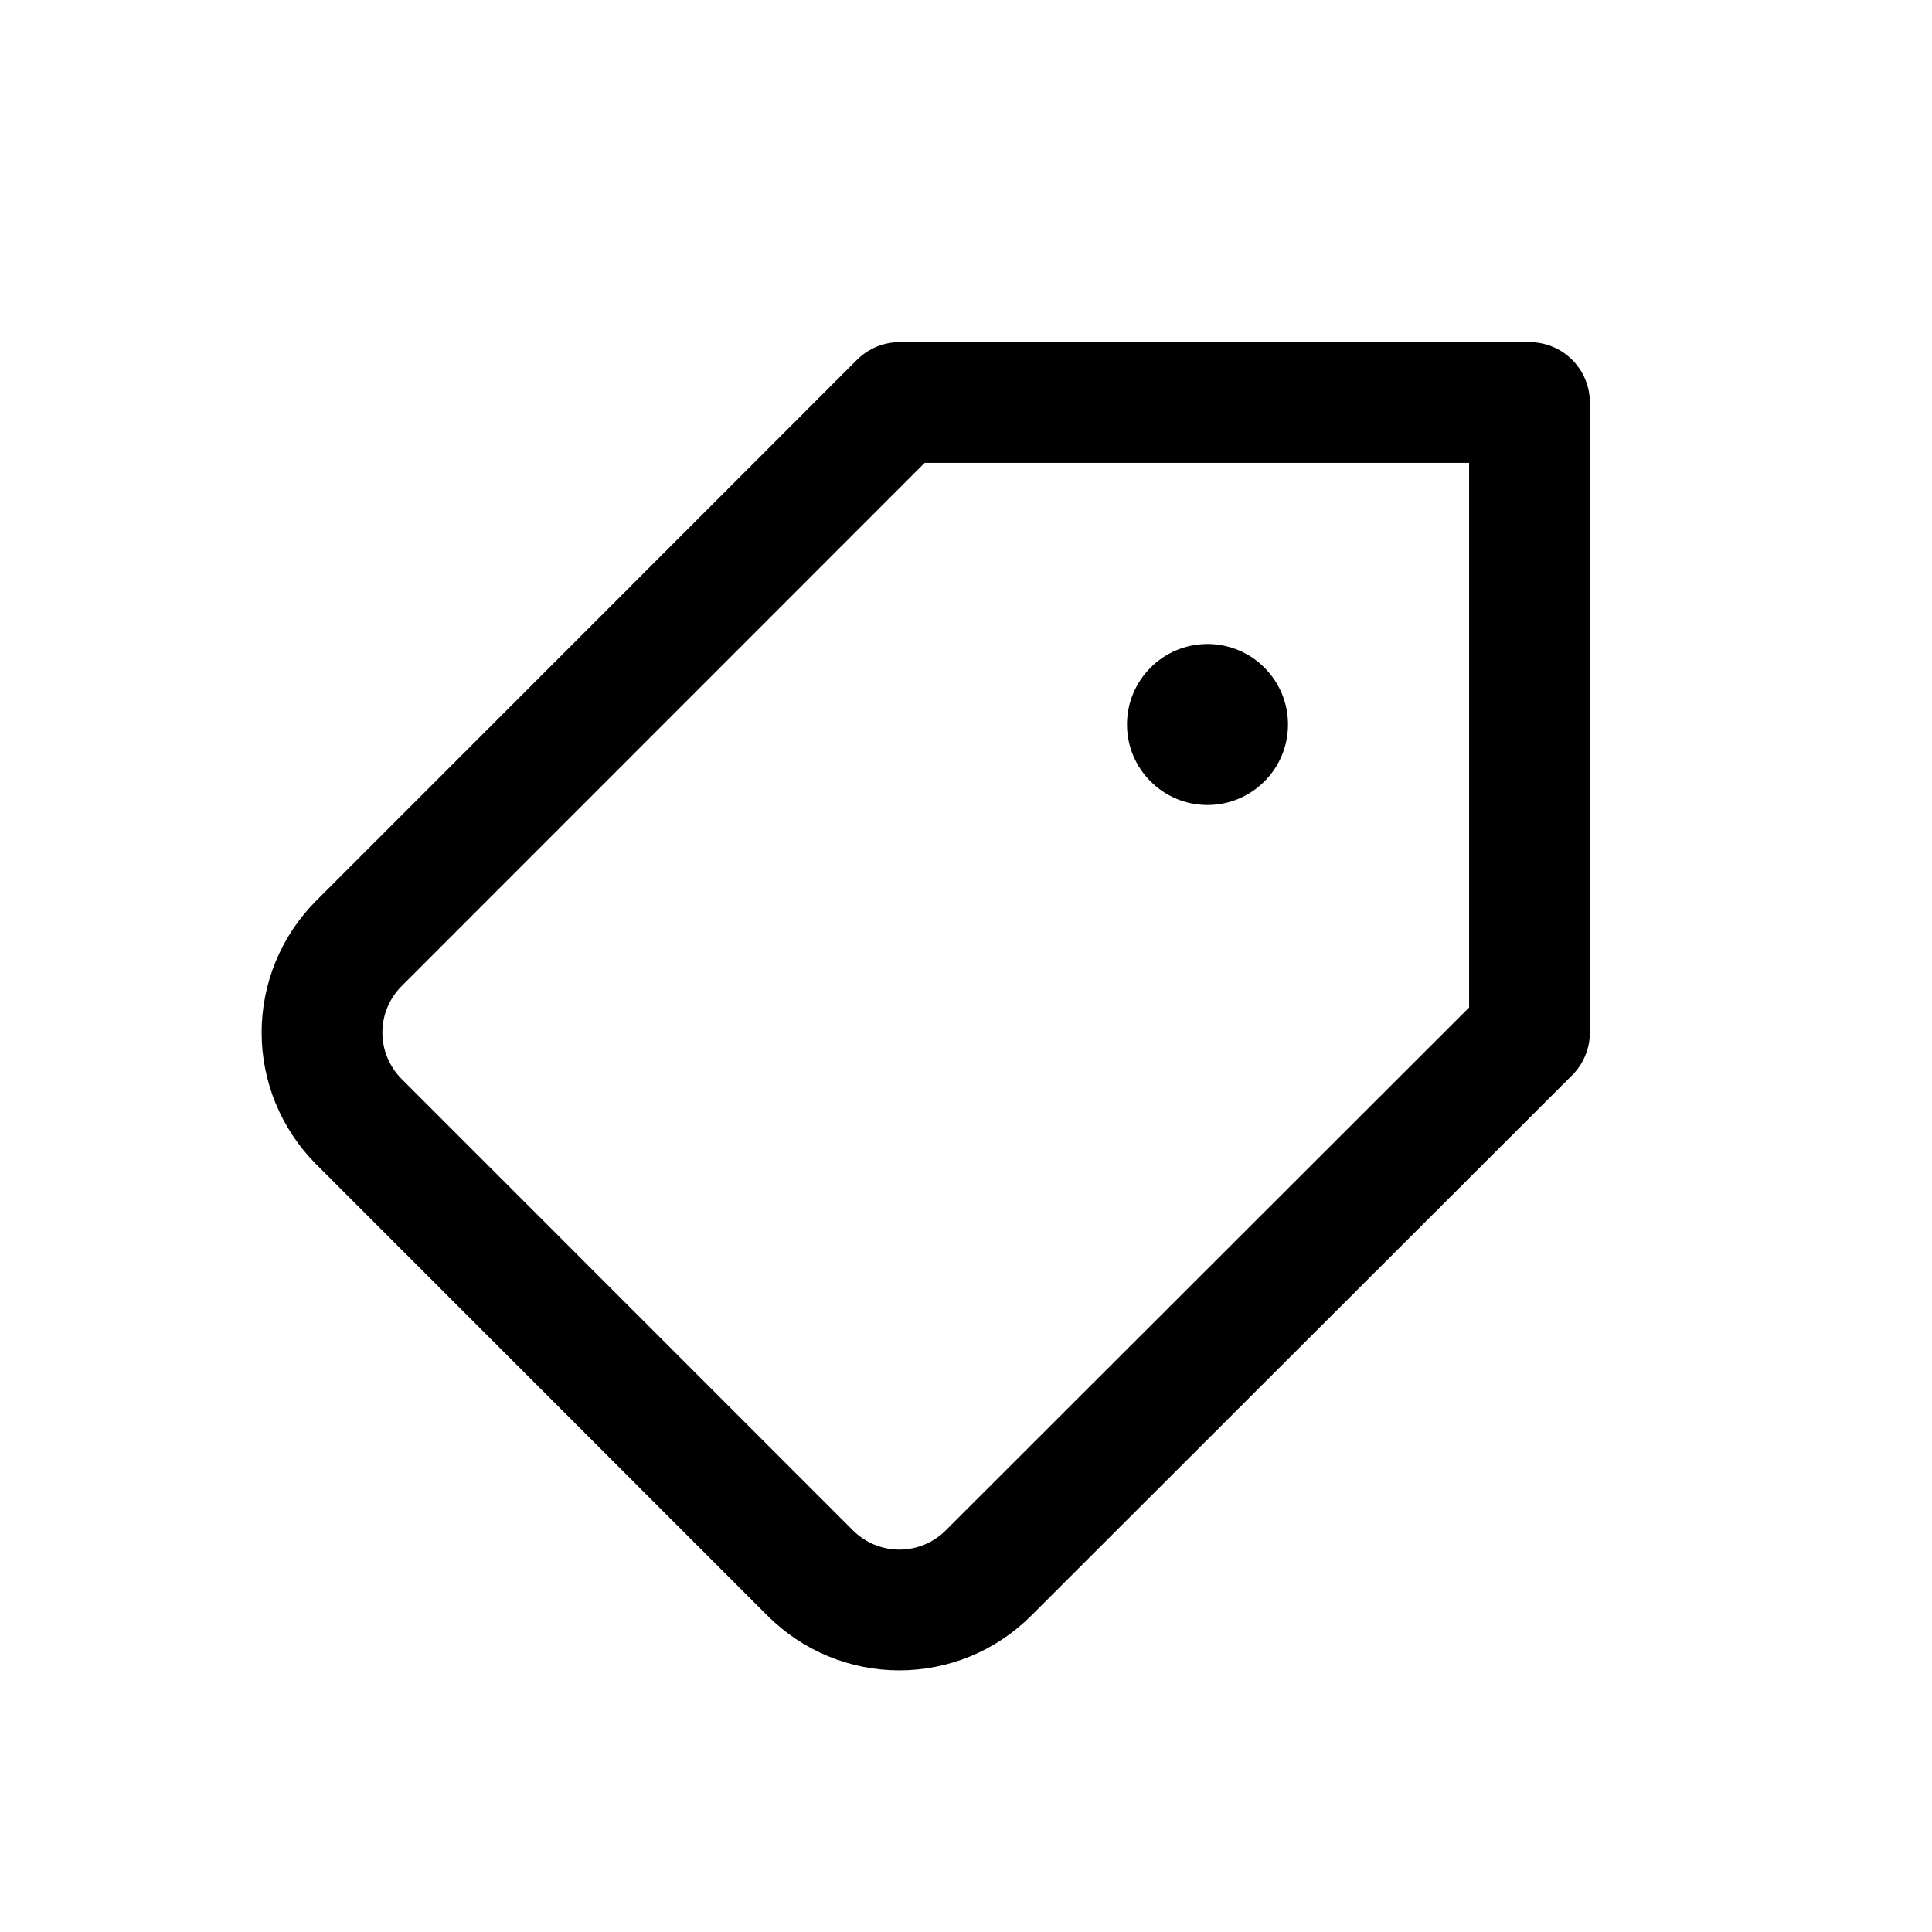
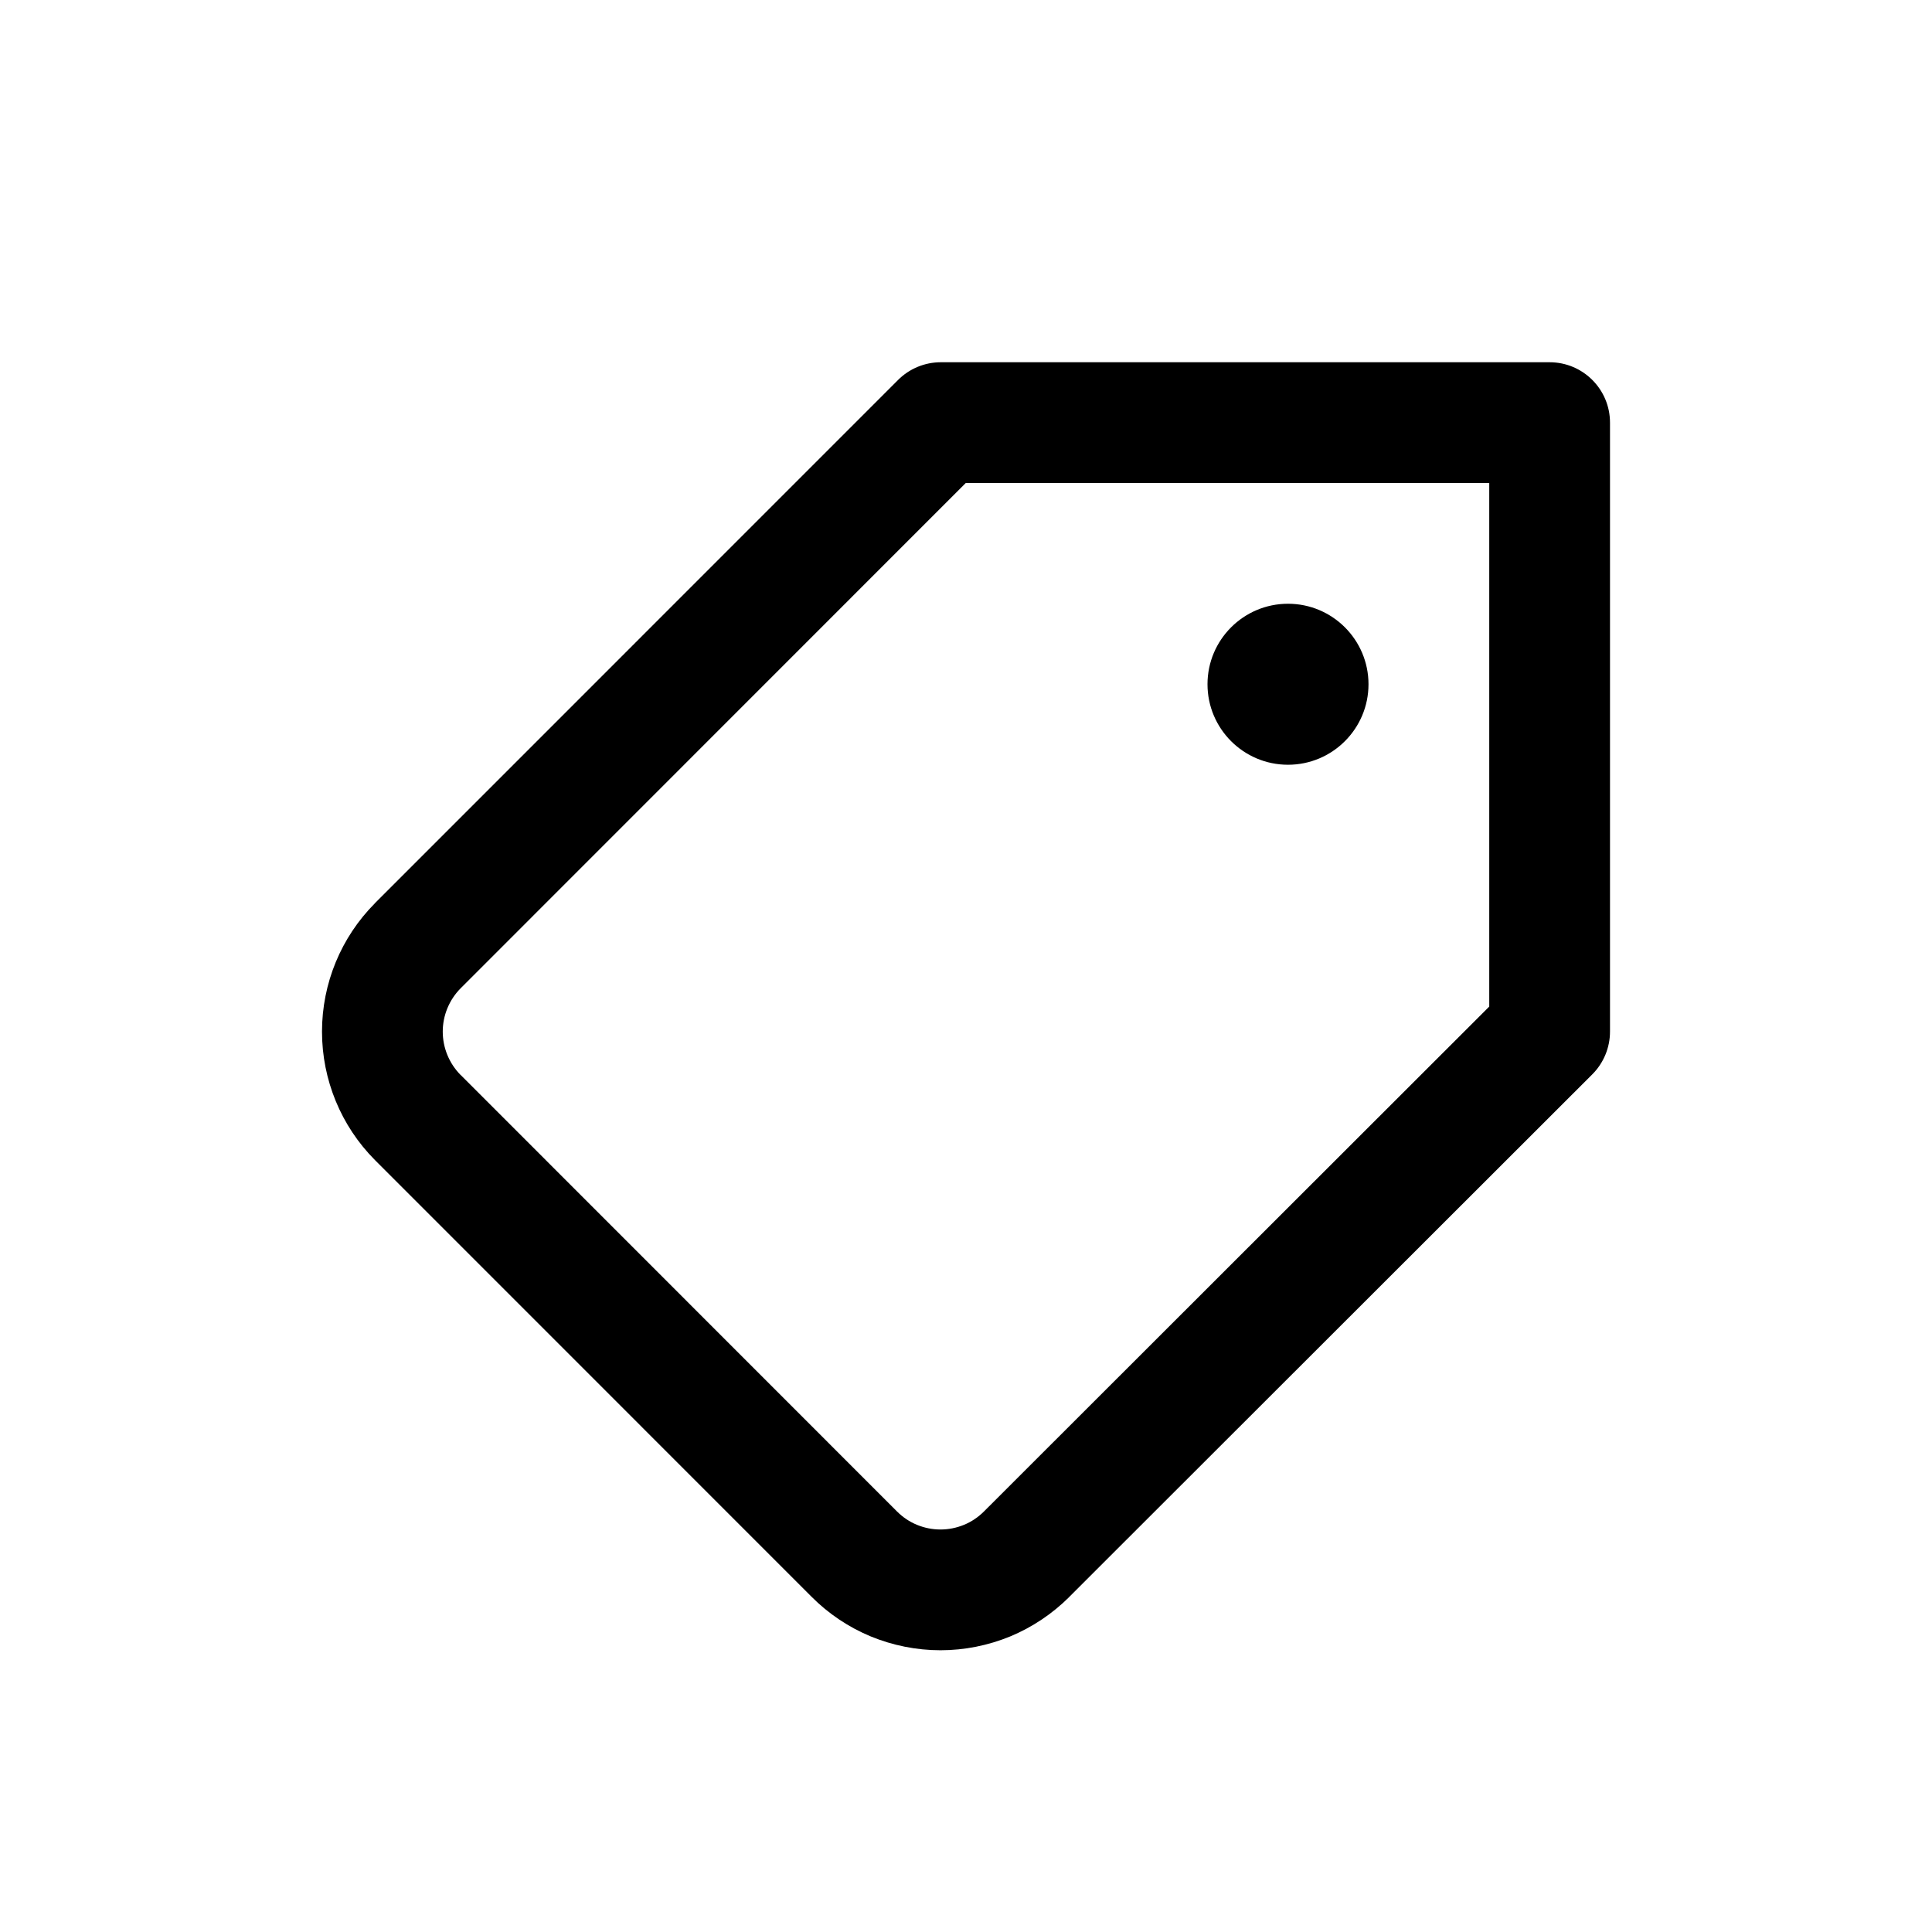
<svg xmlns="http://www.w3.org/2000/svg" width="24" height="24" viewBox="0 0 24 24" fill="none">
-   <path d="M4.455 13.93L10.065 19.541C10.21 19.686 10.383 19.802 10.573 19.881C10.763 19.959 10.966 20 11.172 20C11.378 20 11.581 19.959 11.771 19.881C11.961 19.802 12.134 19.686 12.279 19.541L19 12.826V5H11.176L4.455 11.723C4.164 12.016 4 12.413 4 12.826C4 13.24 4.164 13.636 4.455 13.93Z" stroke="currentColor" stroke-width="1.5" stroke-linecap="round" stroke-linejoin="round" fill="transparent" />
-   <path d="M15 8C15.552 8 16 8.448 16 9C16 9.552 15.552 10 15 10C14.448 10 14 9.552 14 9C14 8.448 14.448 8 15 8Z" fill="currentColor" />
+   <path fill-rule="evenodd" clip-rule="evenodd" d="M19.25 4.5C19.664 4.5 20 4.836 20 5.25V12.815C20 13.014 19.921 13.205 19.78 13.346L13.284 19.836L13.284 19.837C13.073 20.047 12.824 20.214 12.55 20.328C12.275 20.441 11.98 20.5 11.683 20.5C11.386 20.5 11.091 20.441 10.816 20.328C10.542 20.214 10.292 20.047 10.082 19.836L4.659 14.412L4.658 14.411C4.236 13.987 4 13.413 4 12.815C4 12.217 4.236 11.644 4.658 11.22L4.659 11.218L11.156 4.72C11.297 4.579 11.488 4.5 11.687 4.5H19.25ZM18.5 12.504V6H11.997L5.722 12.277L5.721 12.278C5.58 12.421 5.5 12.614 5.5 12.815C5.5 13.017 5.58 13.21 5.721 13.353L5.722 13.353L11.143 18.776L11.143 18.776C11.214 18.847 11.298 18.904 11.391 18.942C11.483 18.98 11.583 19 11.683 19C11.783 19 11.882 18.98 11.975 18.942C12.068 18.904 12.152 18.847 12.223 18.776L12.223 18.776L18.5 12.504ZM17 8.5C17 7.948 16.552 7.5 16 7.5C15.448 7.5 15 7.948 15 8.5C15 9.052 15.448 9.5 16 9.5C16.552 9.5 17 9.052 17 8.5Z" fill="currentColor" />
</svg>
